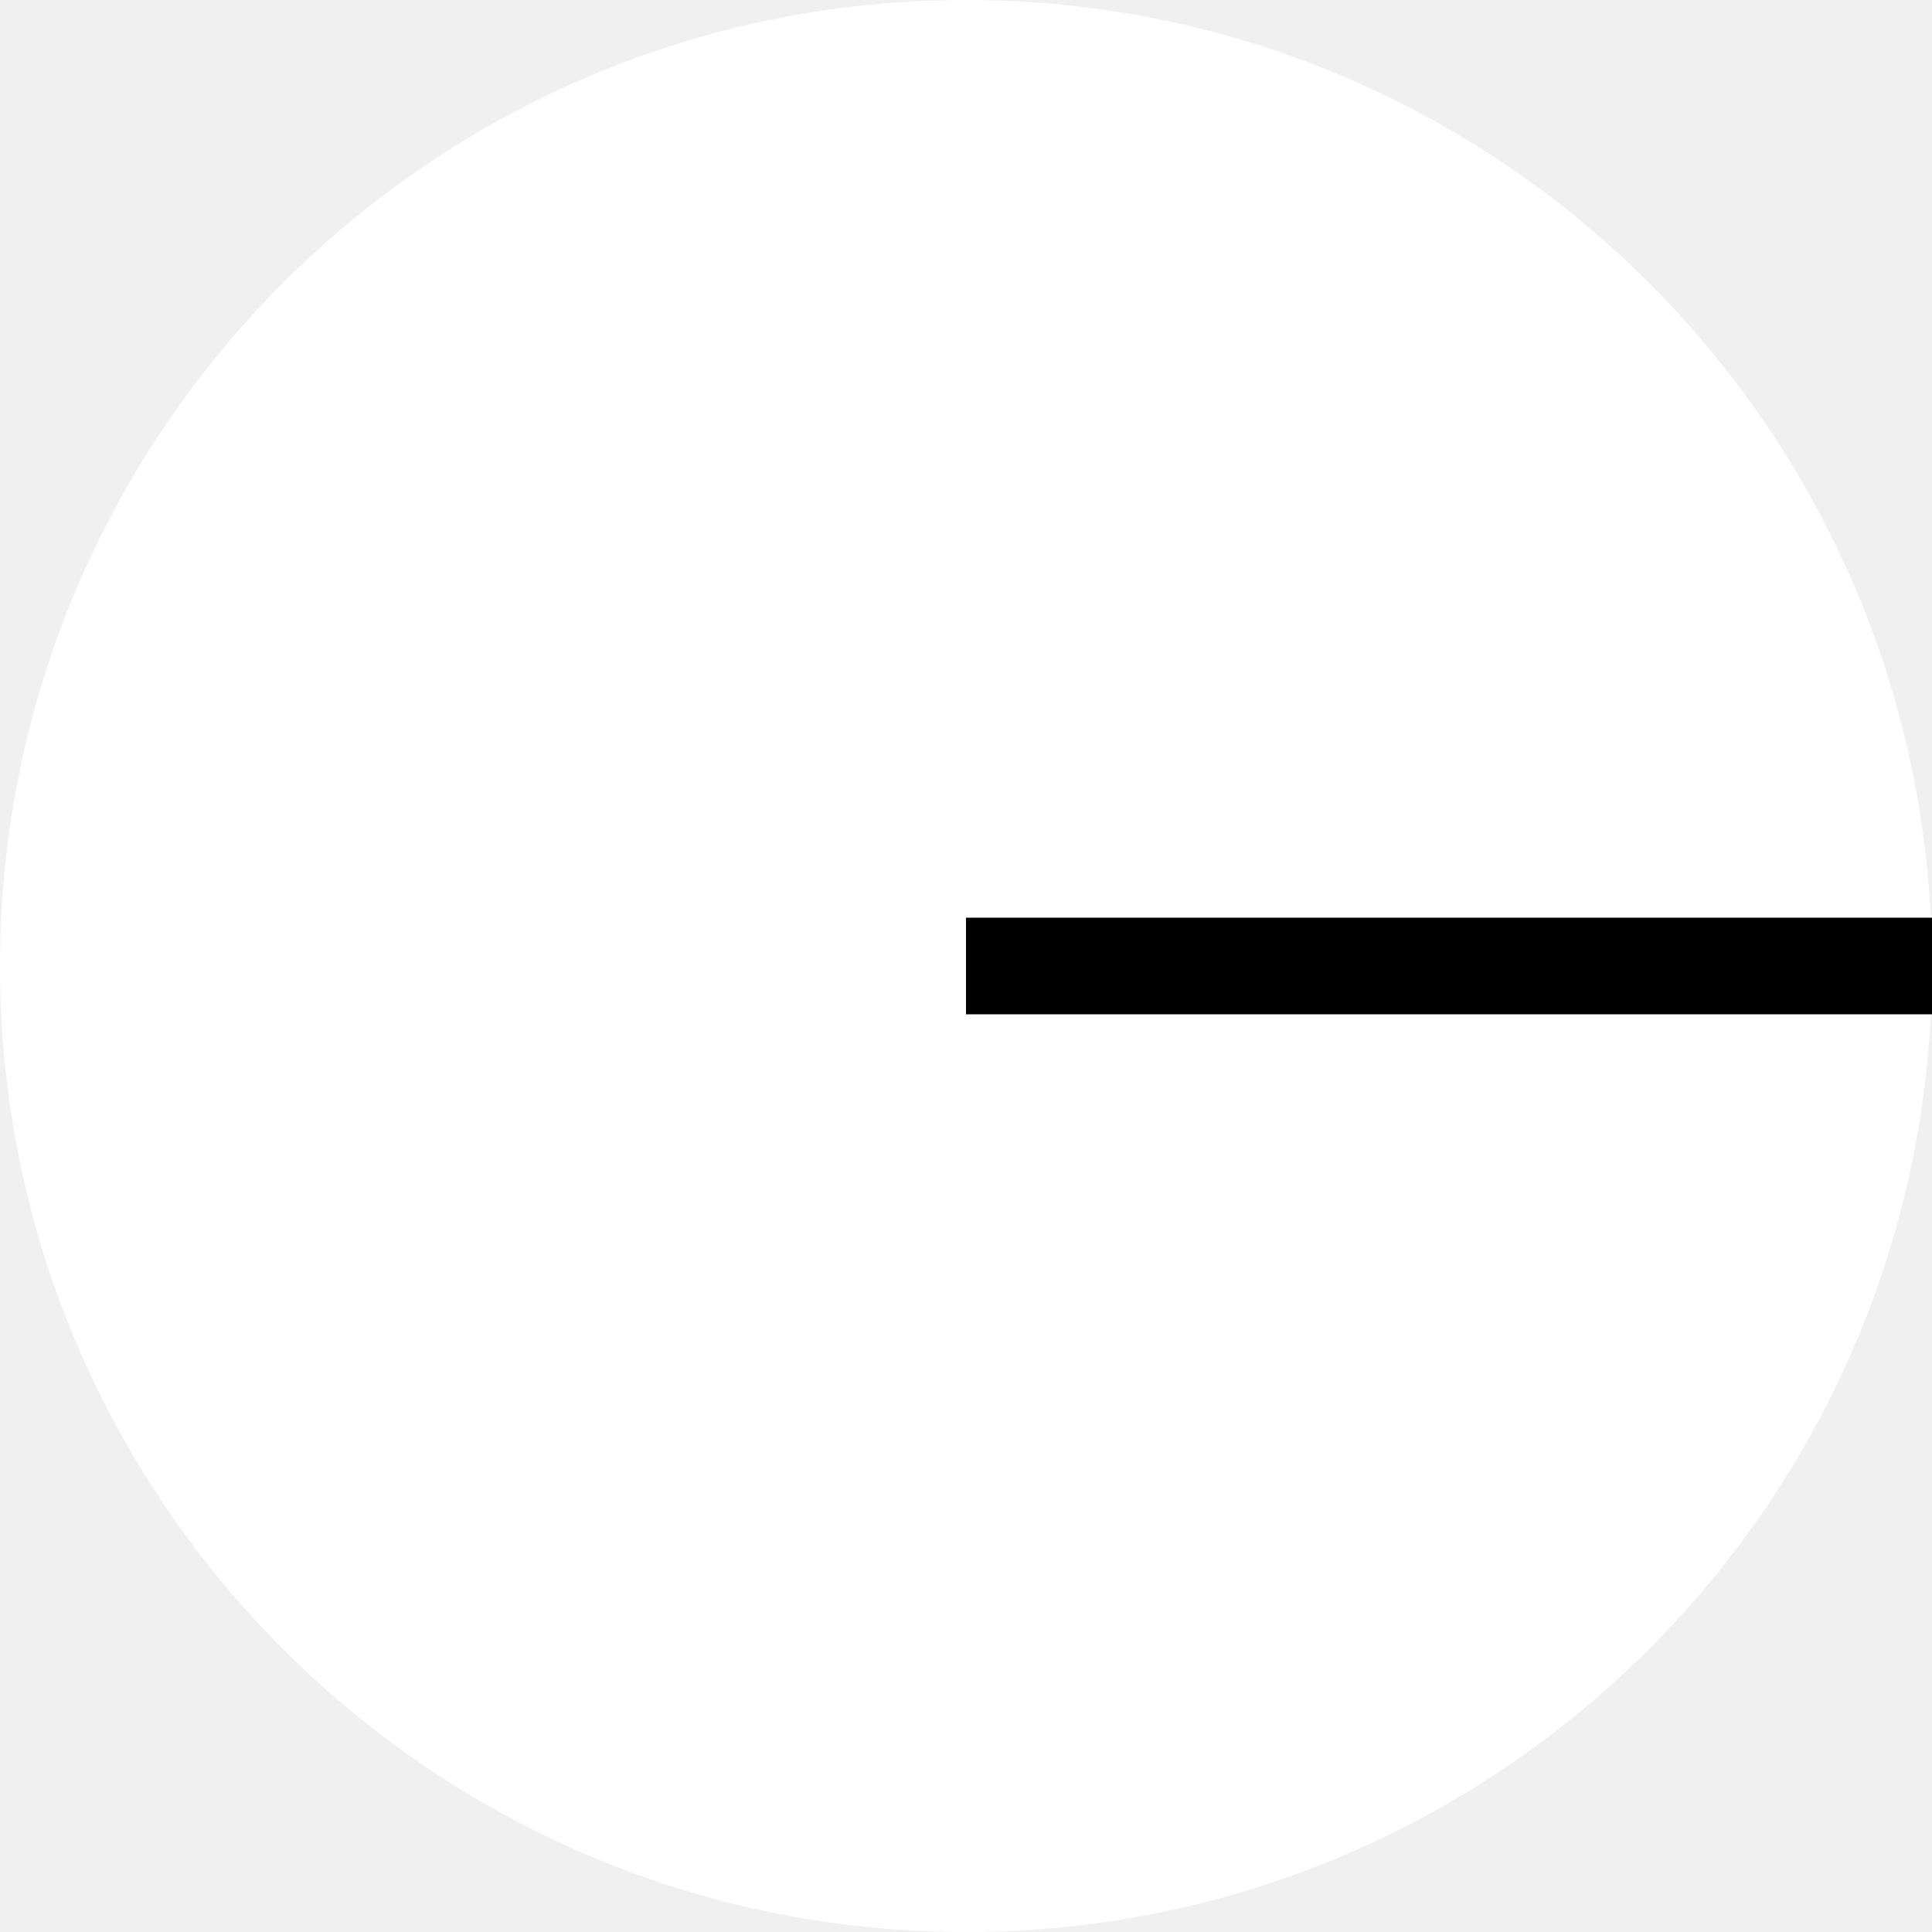
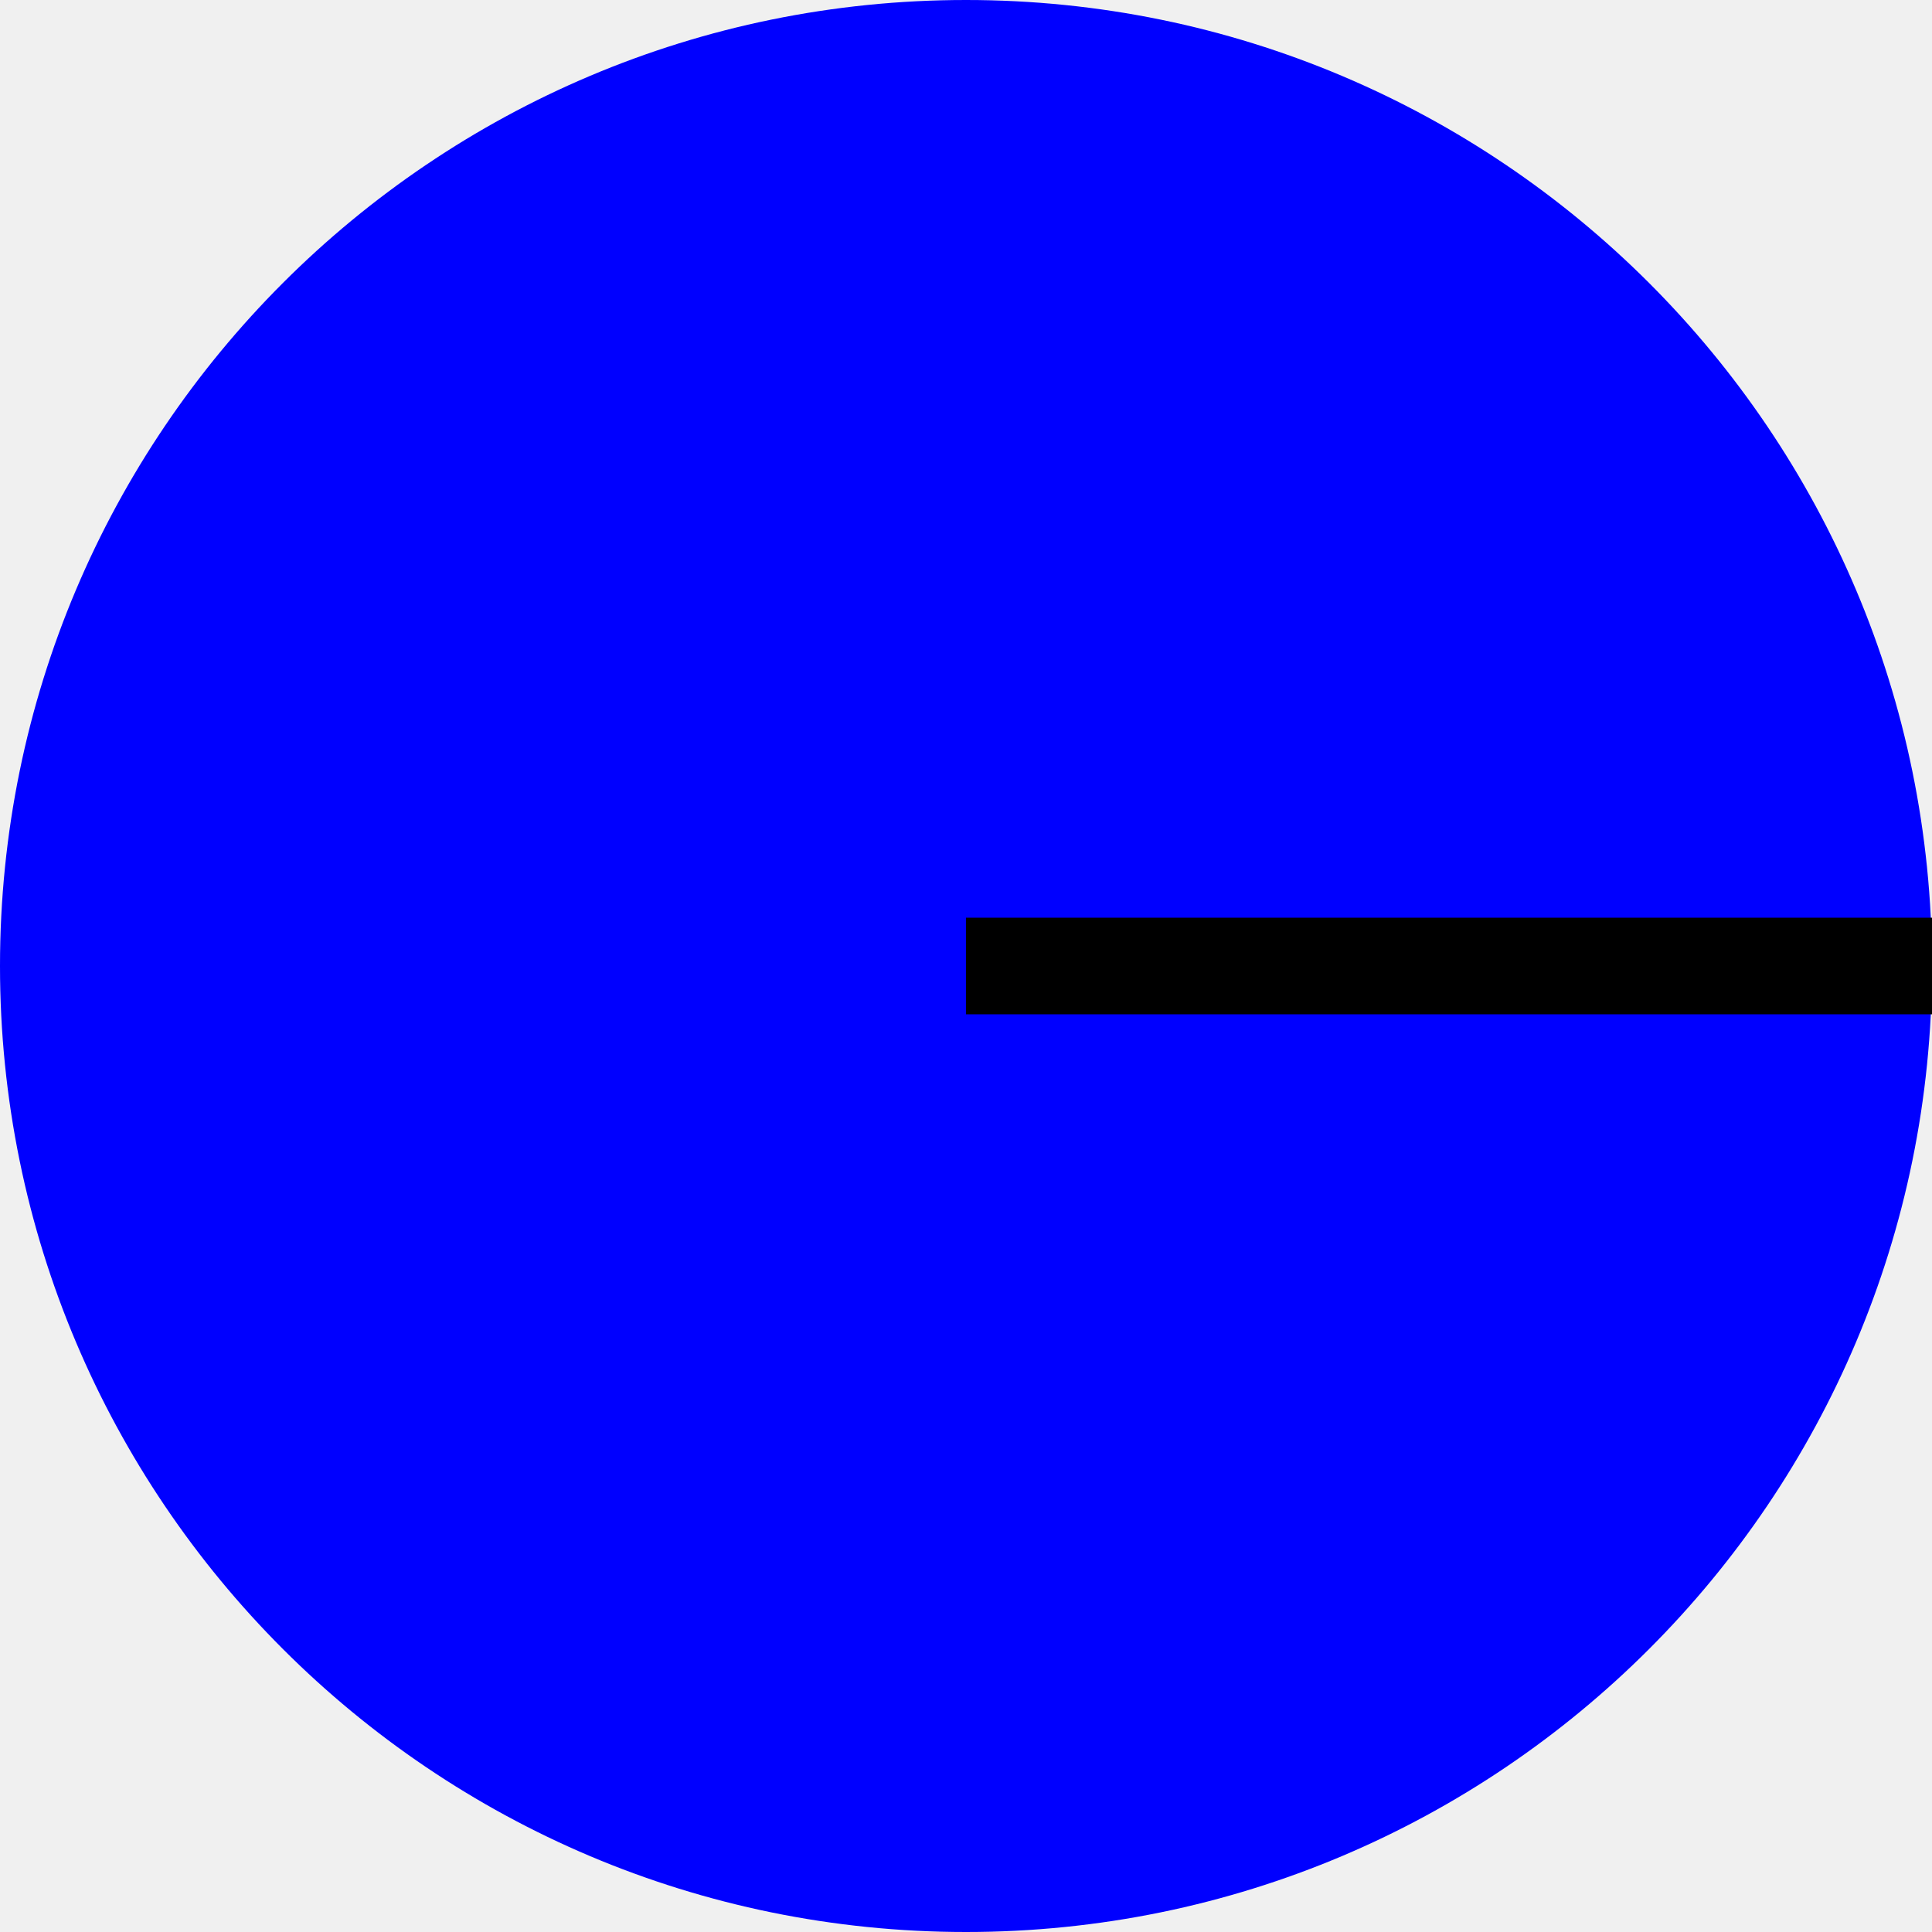
<svg xmlns="http://www.w3.org/2000/svg" width="50" height="50" id="Her" viewBox="0 0 50 50">
-   <circle cx="25" cy="25" r="25" fill="#FFFFFF" />
+   <circle cx="25" cy="25" r="25" fill="#0000FF" />
  <g stroke="#000000">
    <line x1="50" x2="25" y1="25" y2="25" stroke-width="2.5" />
  </g>
</svg>
